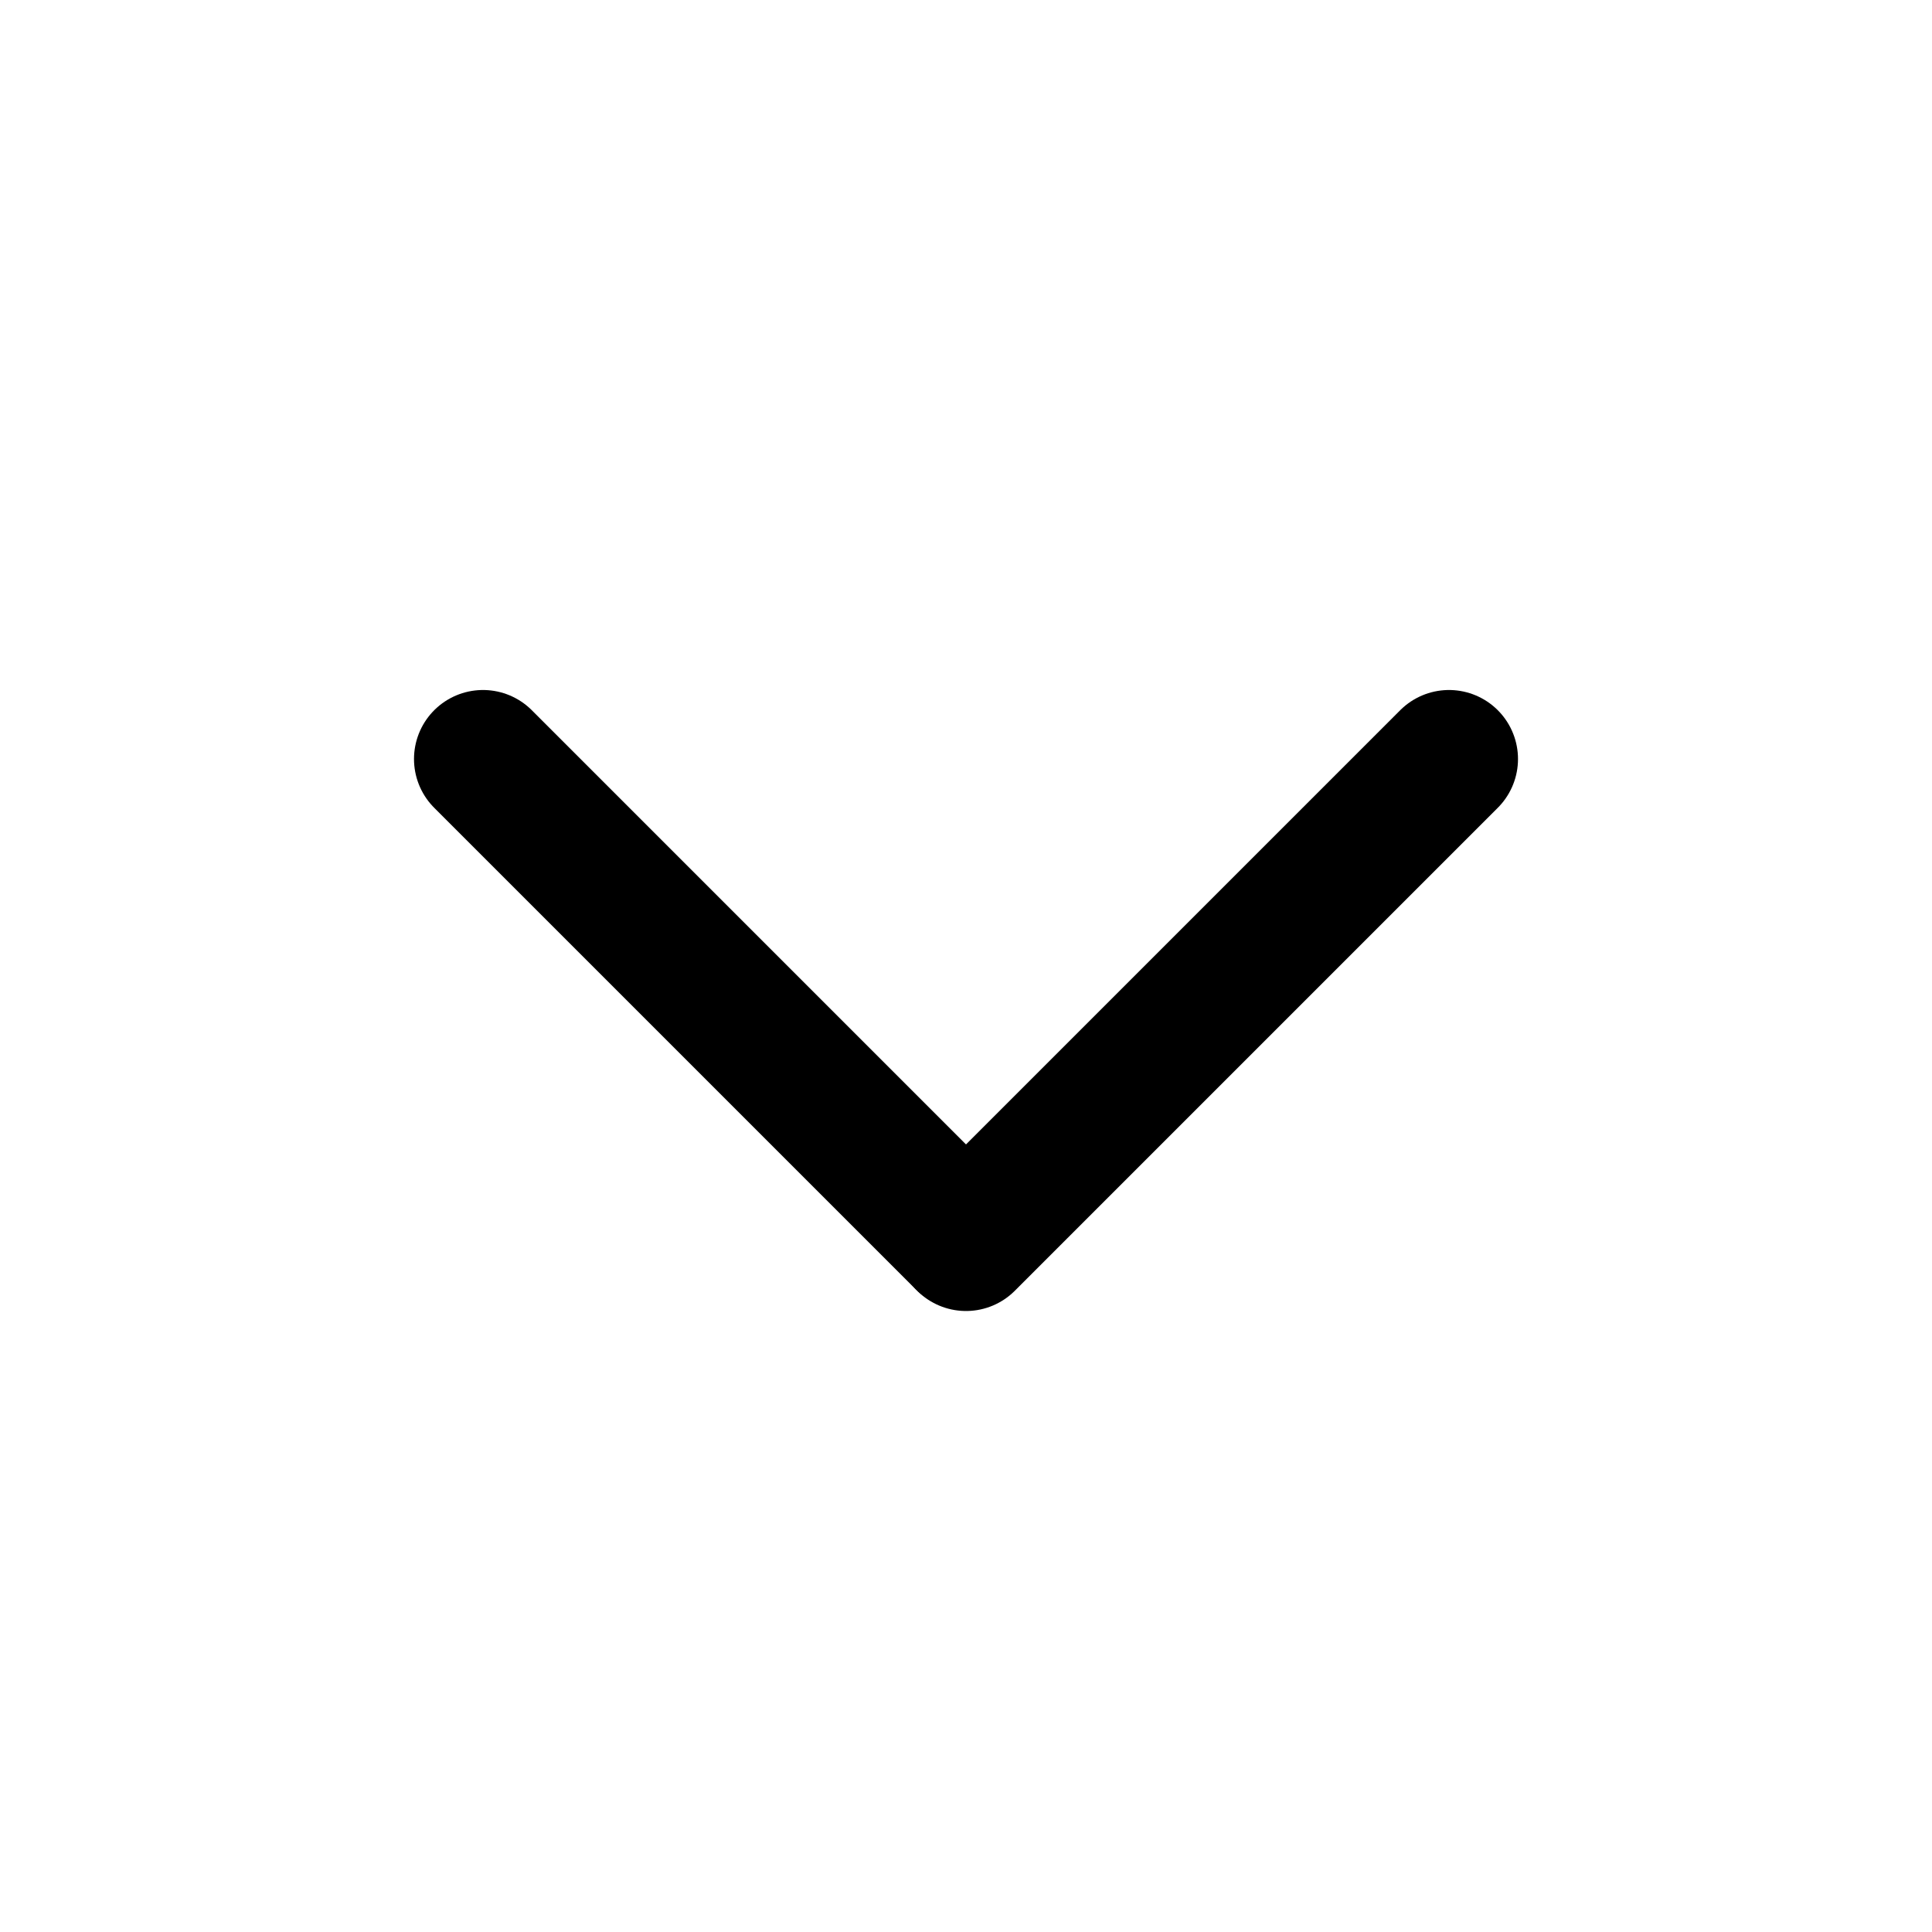
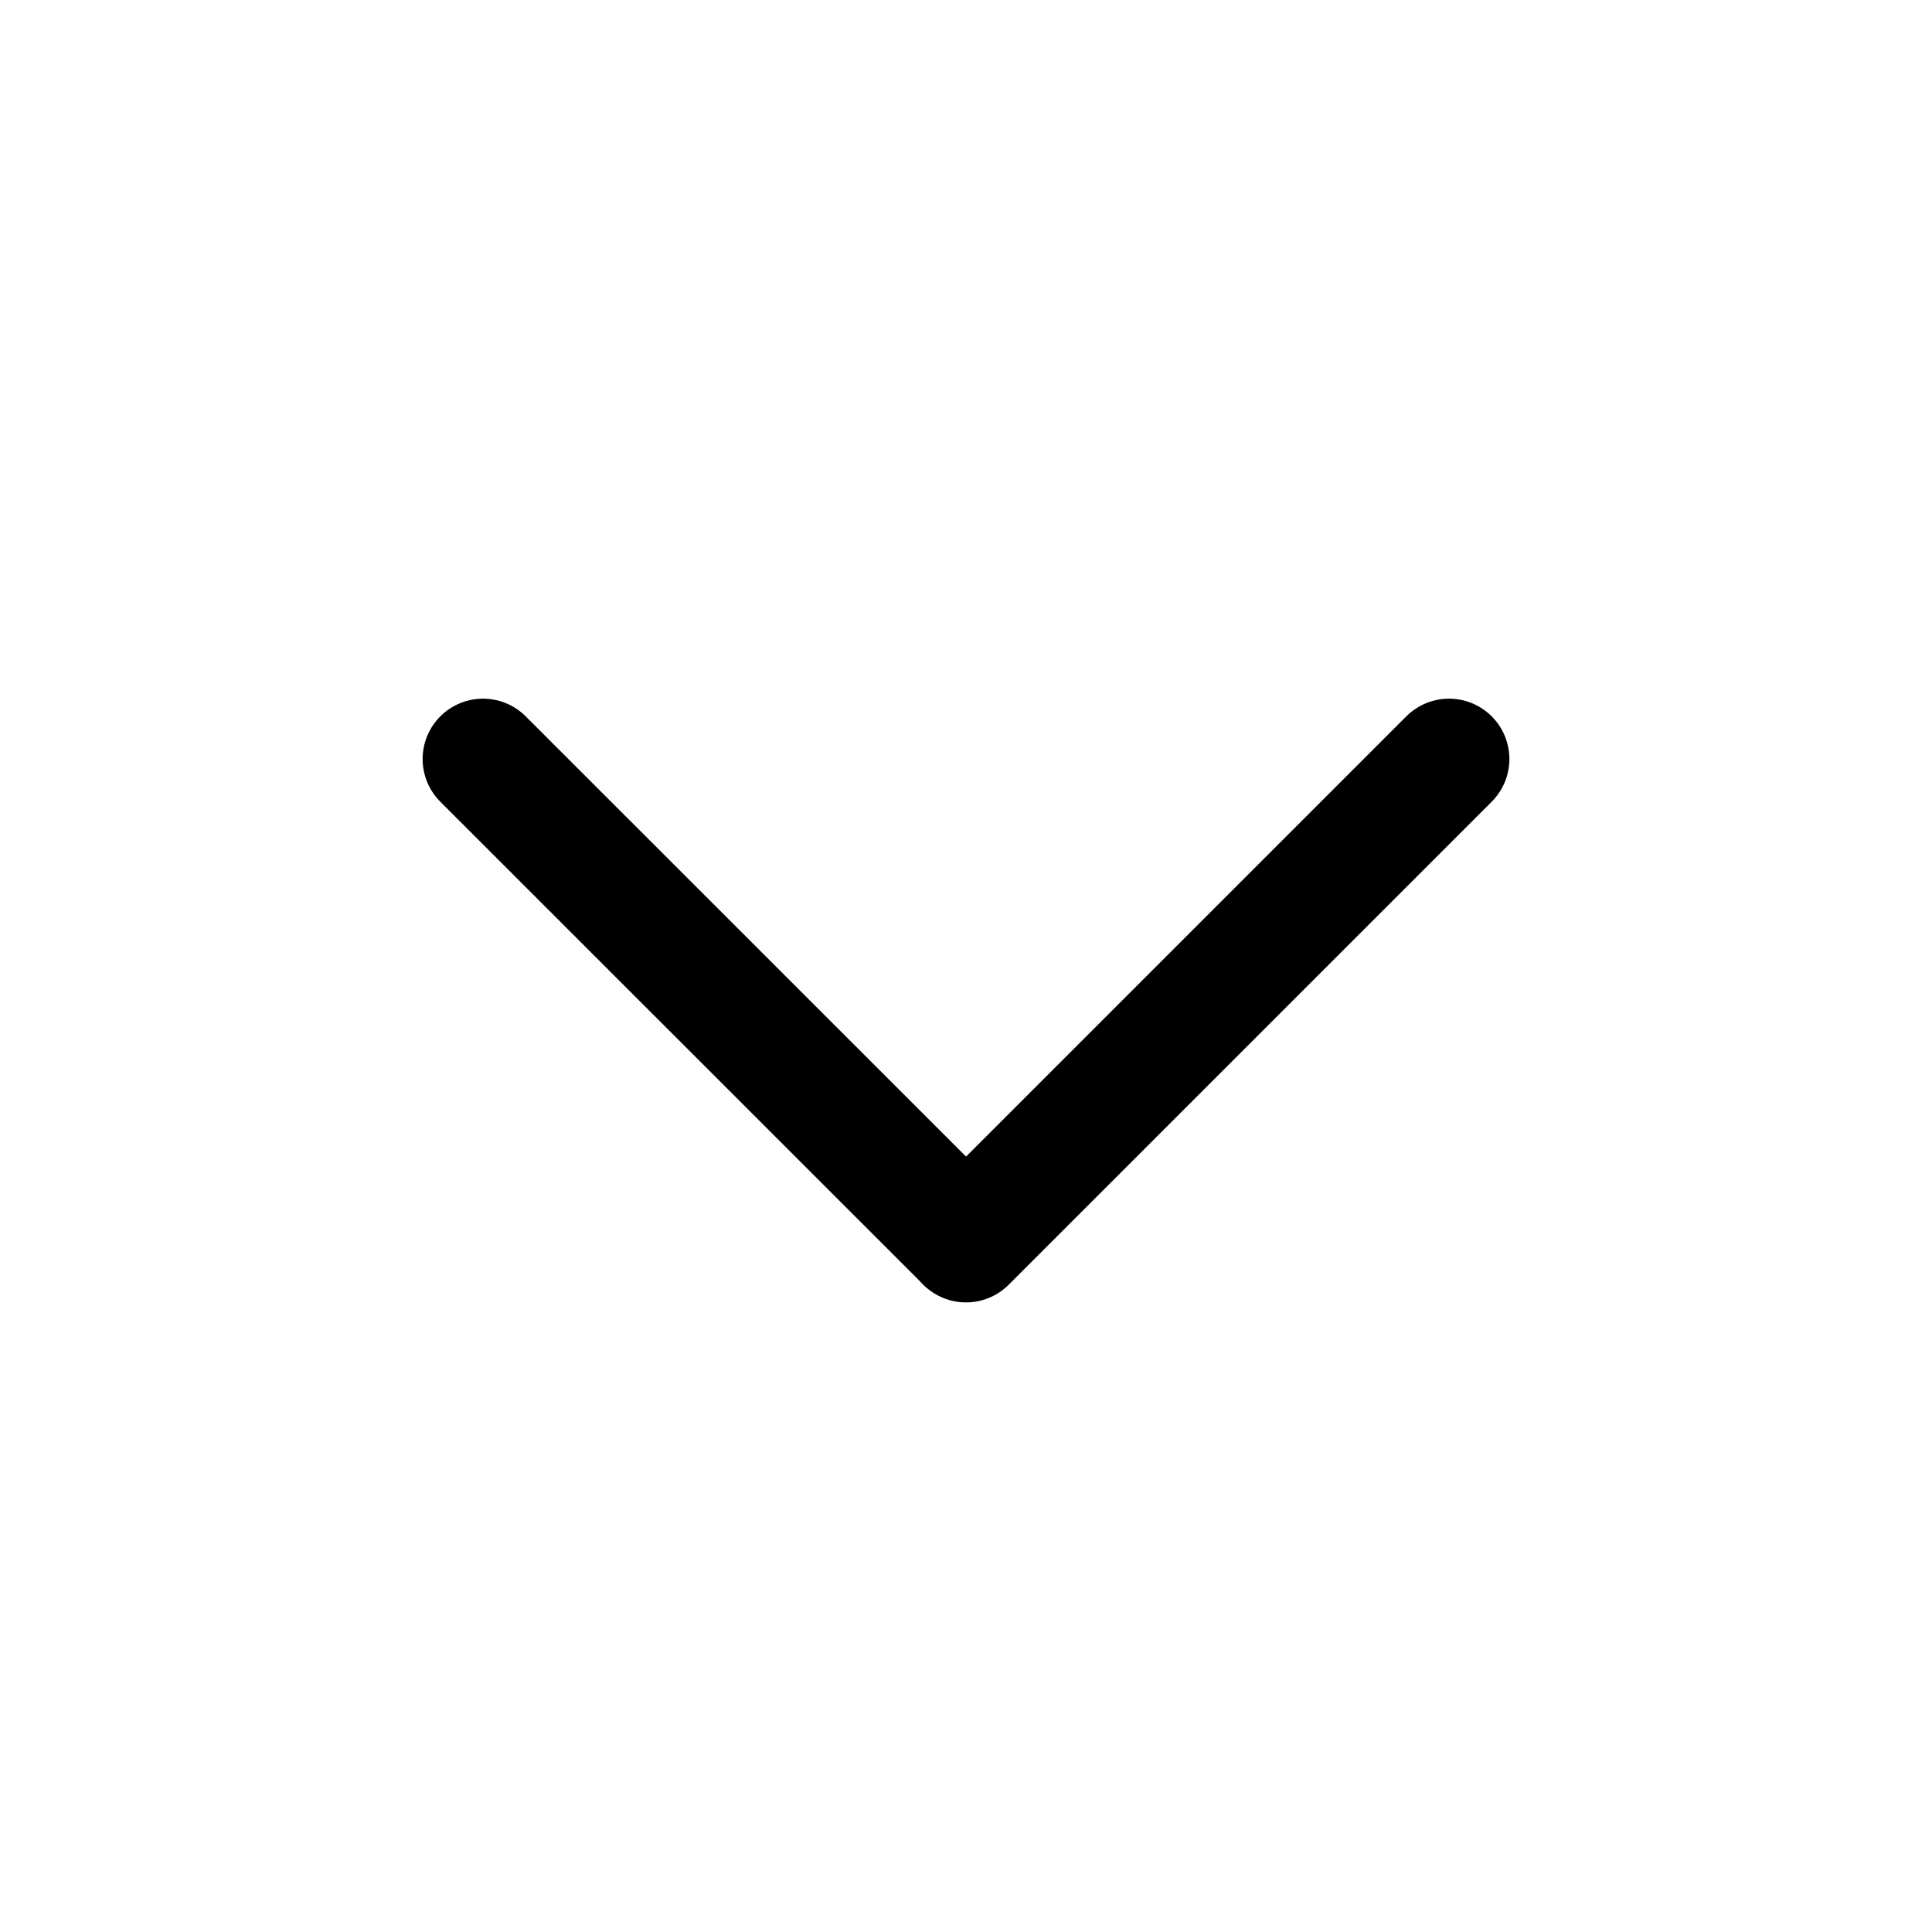
- <svg xmlns="http://www.w3.org/2000/svg" viewBox="0 0 14 14" version="1.1">
+ <svg xmlns="http://www.w3.org/2000/svg" viewBox="0 0 16 16" version="1.1">
  <g stroke="none" stroke-width="1" fill="none" fill-rule="evenodd" stroke-linecap="round">
    <g stroke="currentColor">
-       <path d="M3.5,5.5 L6.988,8.988" />
-       <path d="M10.5,5.5 L7,9" />
+       <path d="M4,6.286 L7.987,10.272" />
+       <path d="M12,6.286 L8,10.286" />
    </g>
  </g>
</svg>
